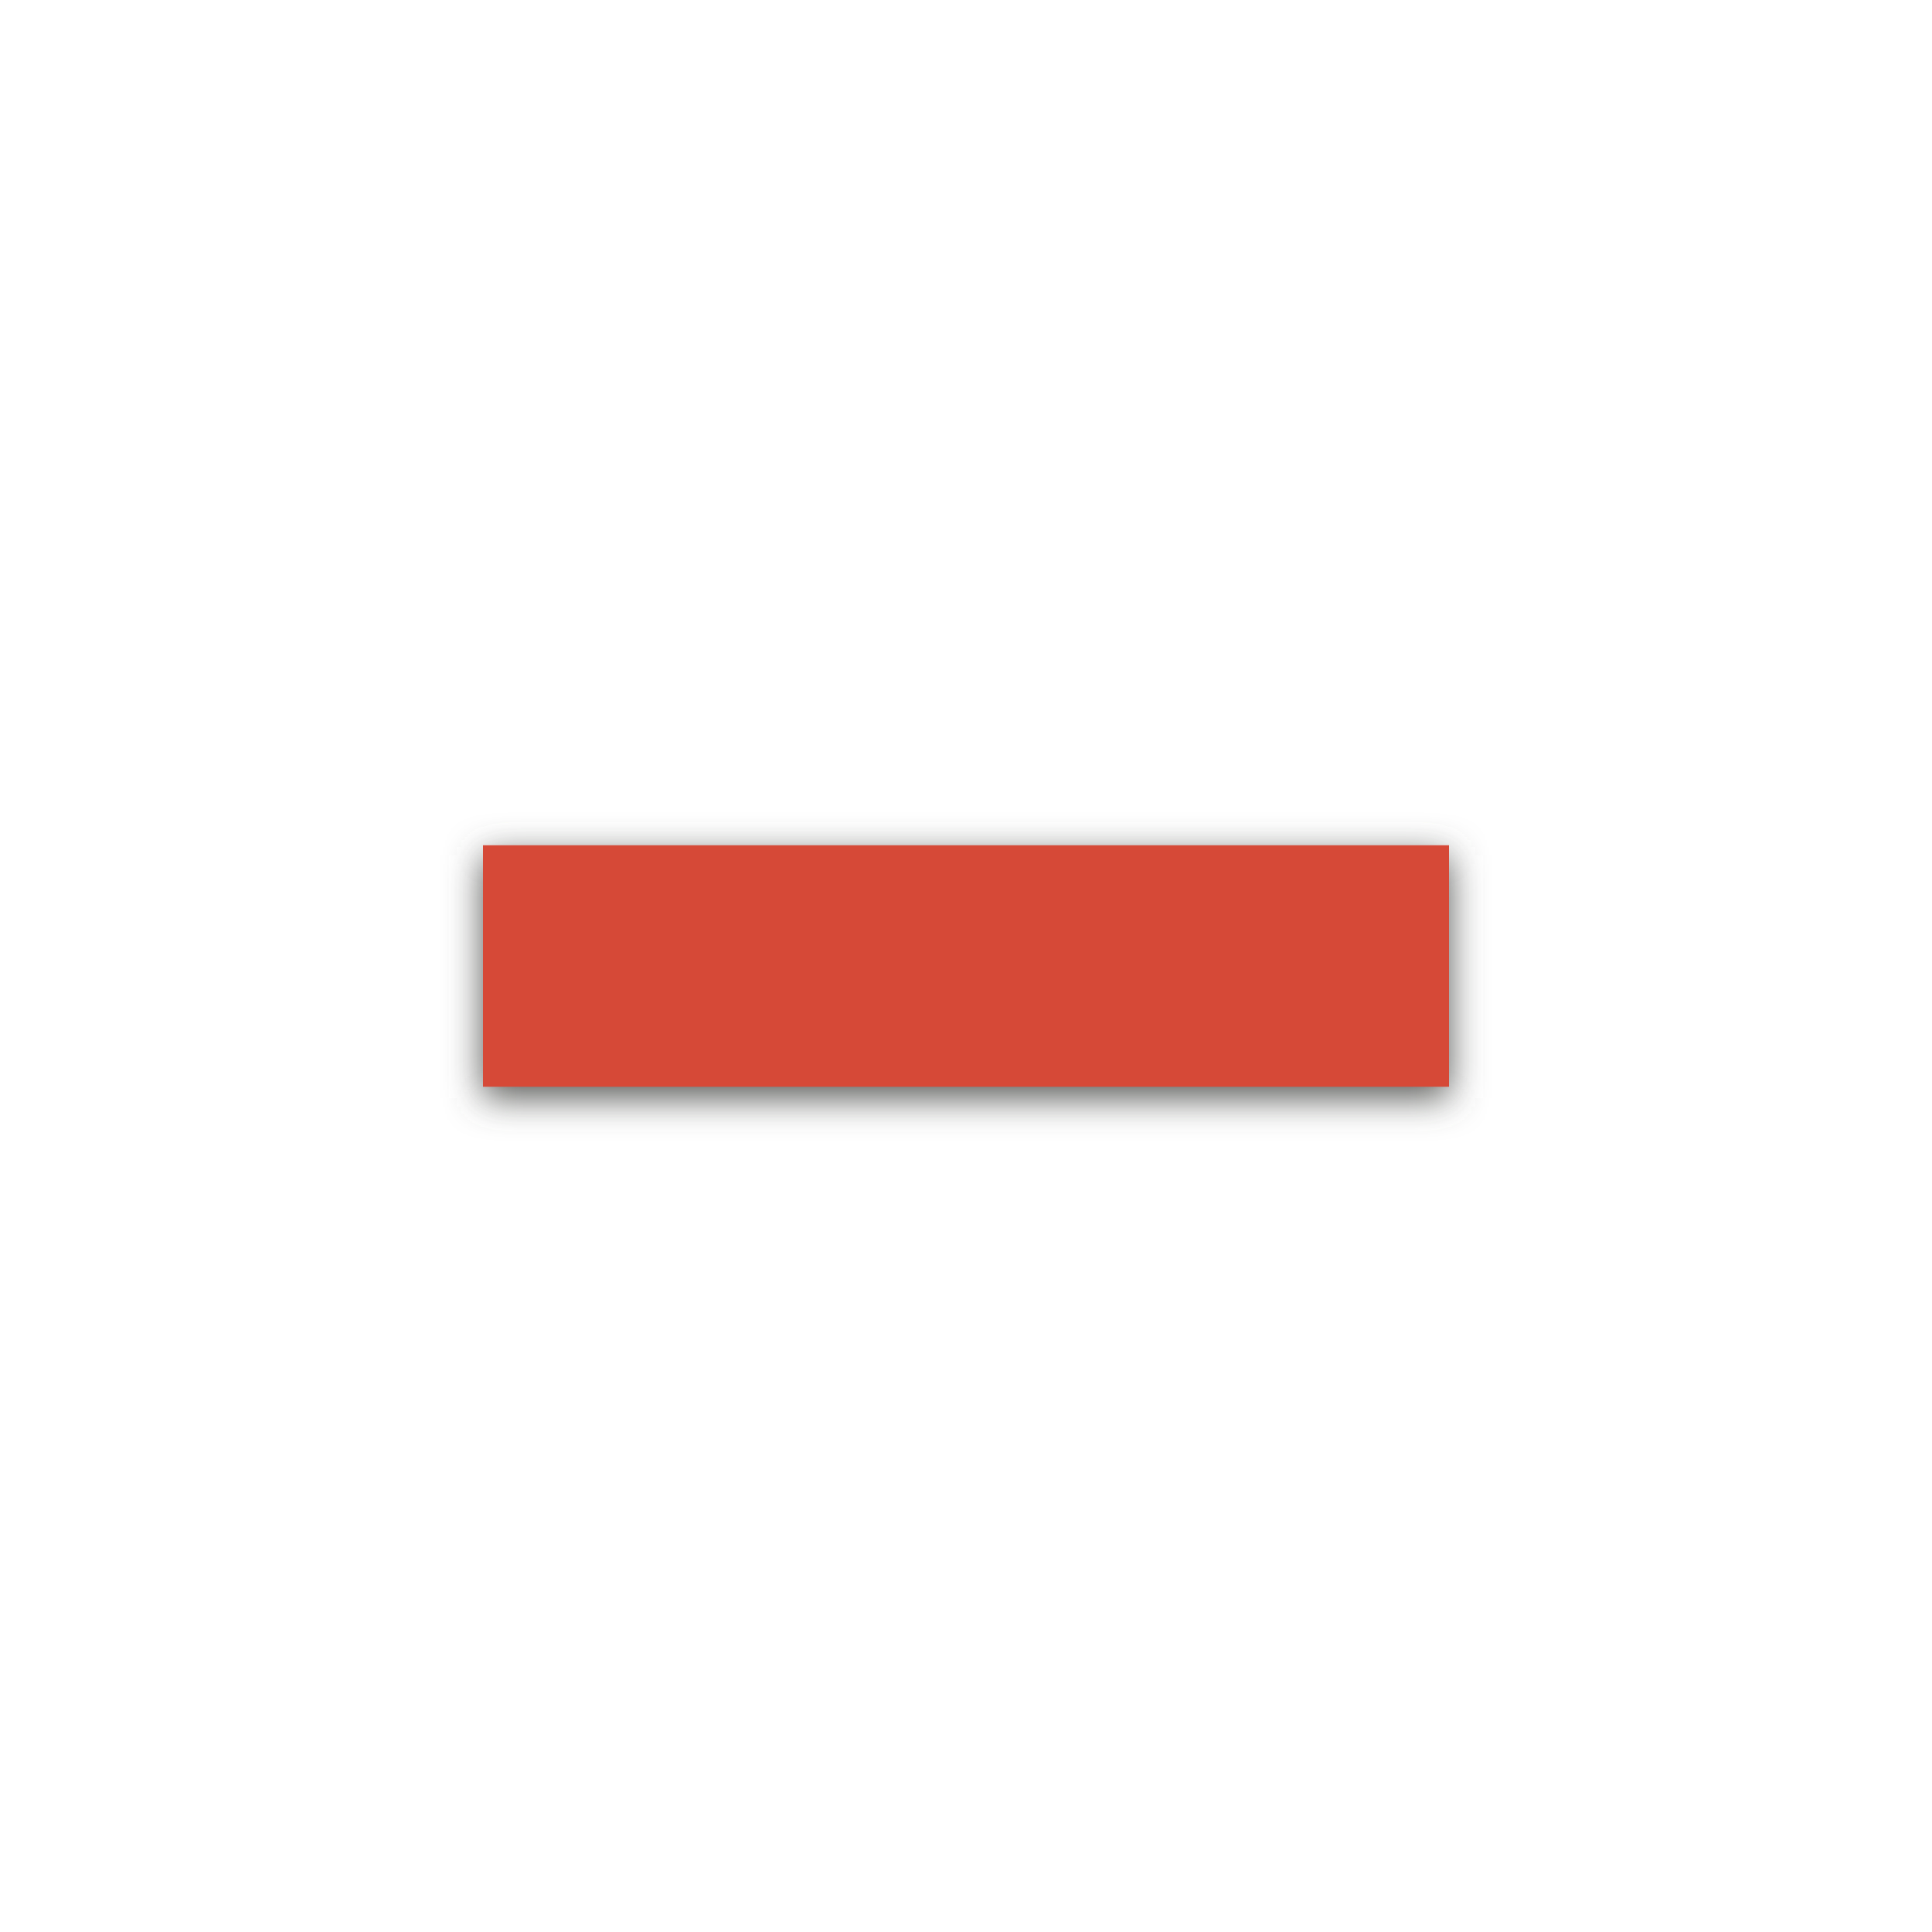
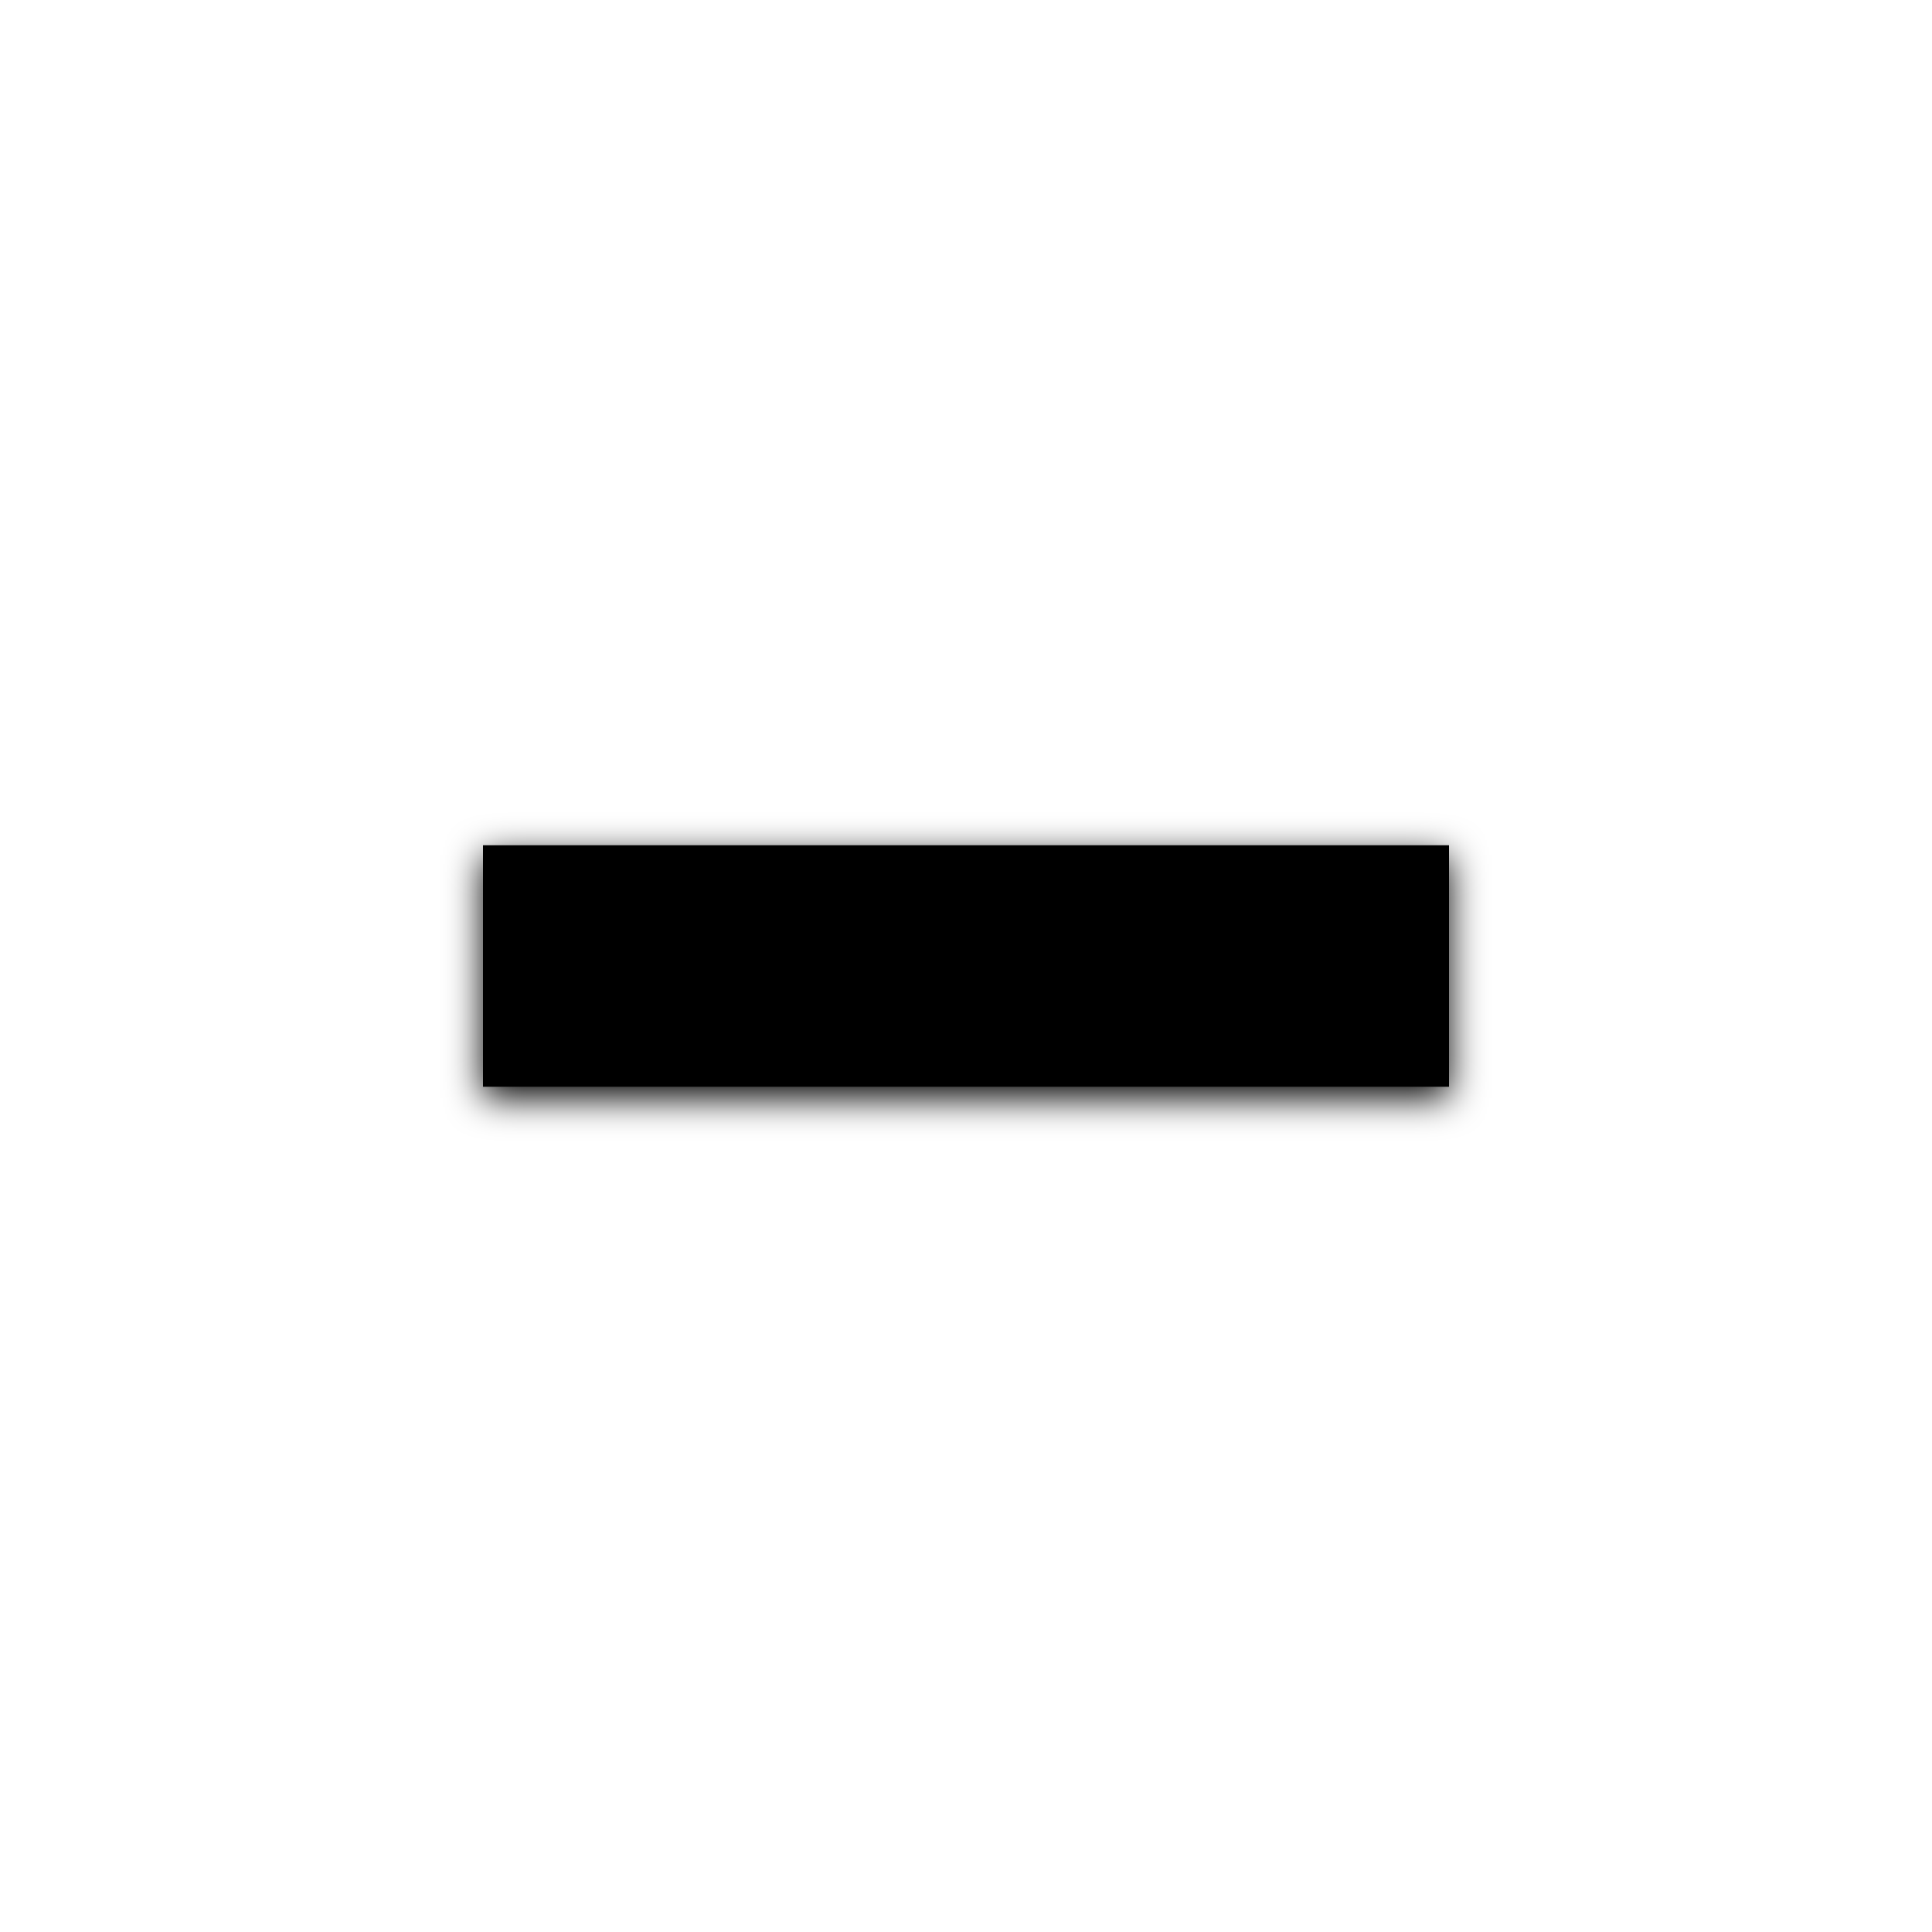
<svg xmlns="http://www.w3.org/2000/svg" viewBox="0 0 16 16">
  <defs>
    <filter width="1.09" x="-.045" y="-.18" height="1.36" id="filter3971">
      <feGaussianBlur stdDeviation=".15" />
    </filter>
  </defs>
  <g transform="translate(0 -1036.362)">
-     <rect width="8" x="4" y="1043.451" height="2" style="fill:#555753;filter:url(#filter3971)" />
-     <rect width="8" x="4" y="7" height="2" style="fill:#d64937" transform="translate(0 1036.362)" />
+     <rect width="8" x="4" y="1043.451" height="2" style="fill:#33cc33cc33cc;filter:url(#filter3971)" />
+     <rect width="8" x="4" y="7" height="2" style="fill:#ffff33337777" transform="translate(0 1036.362)" />
  </g>
</svg>
